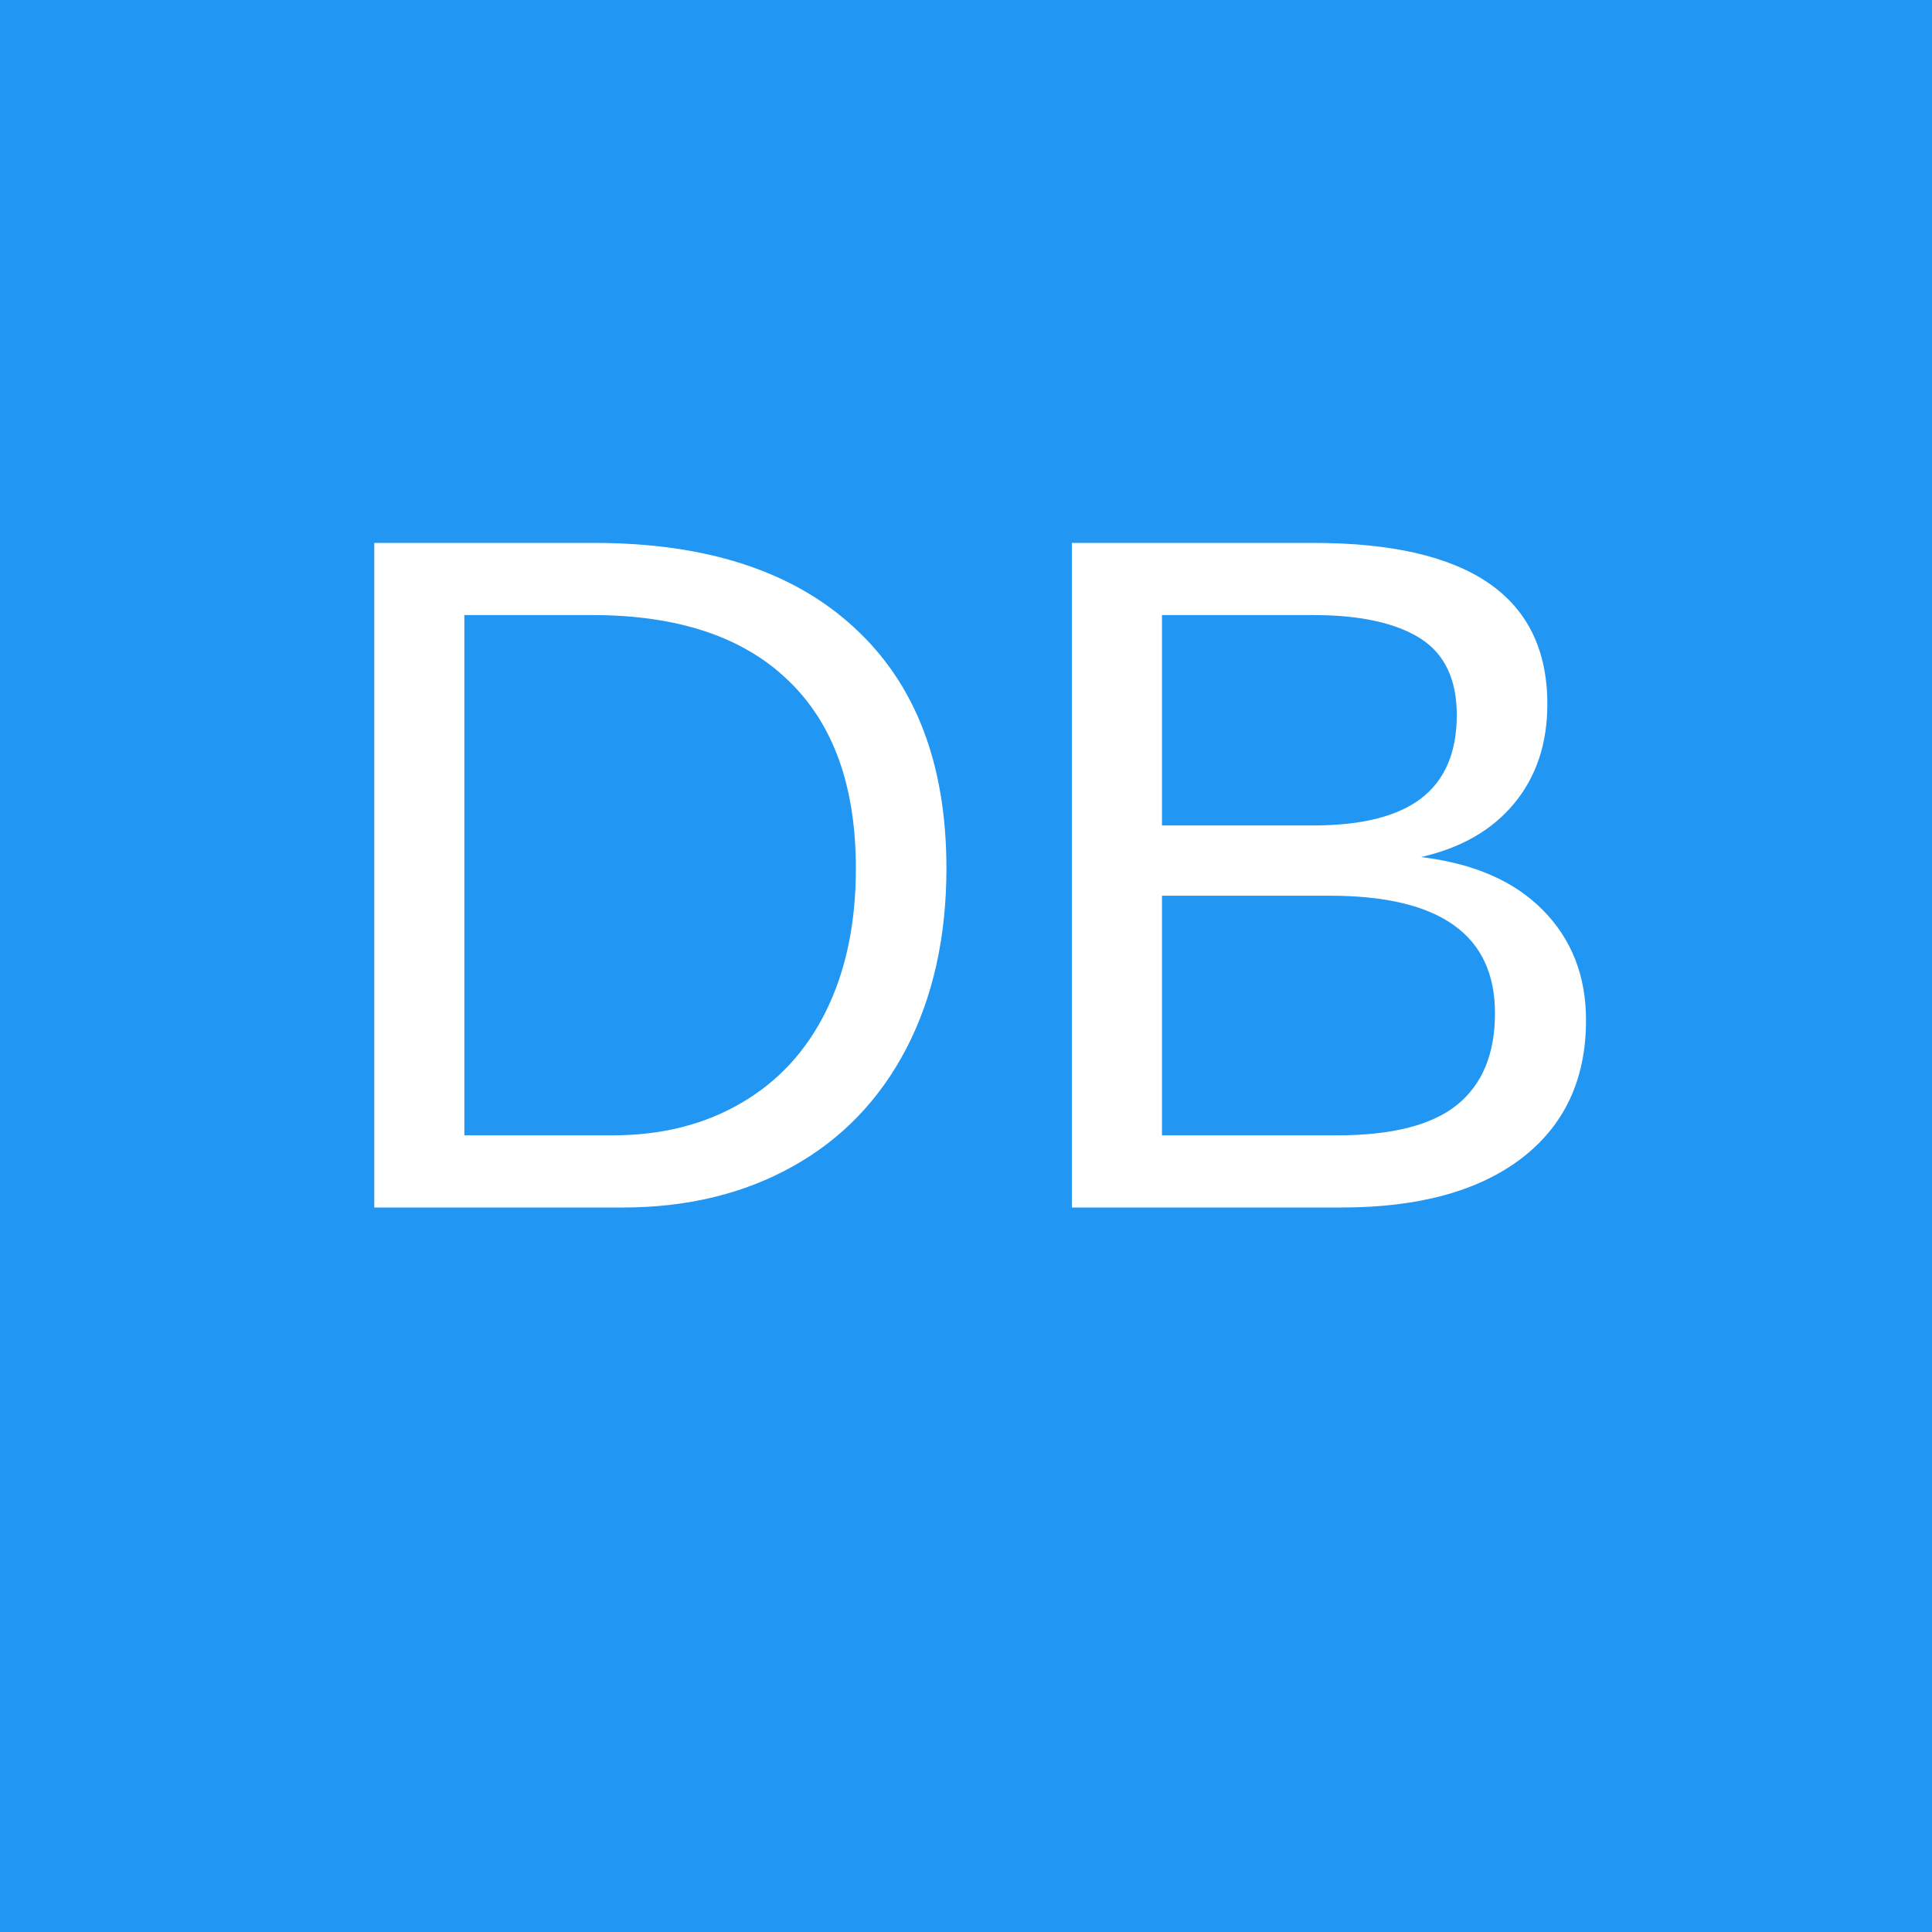
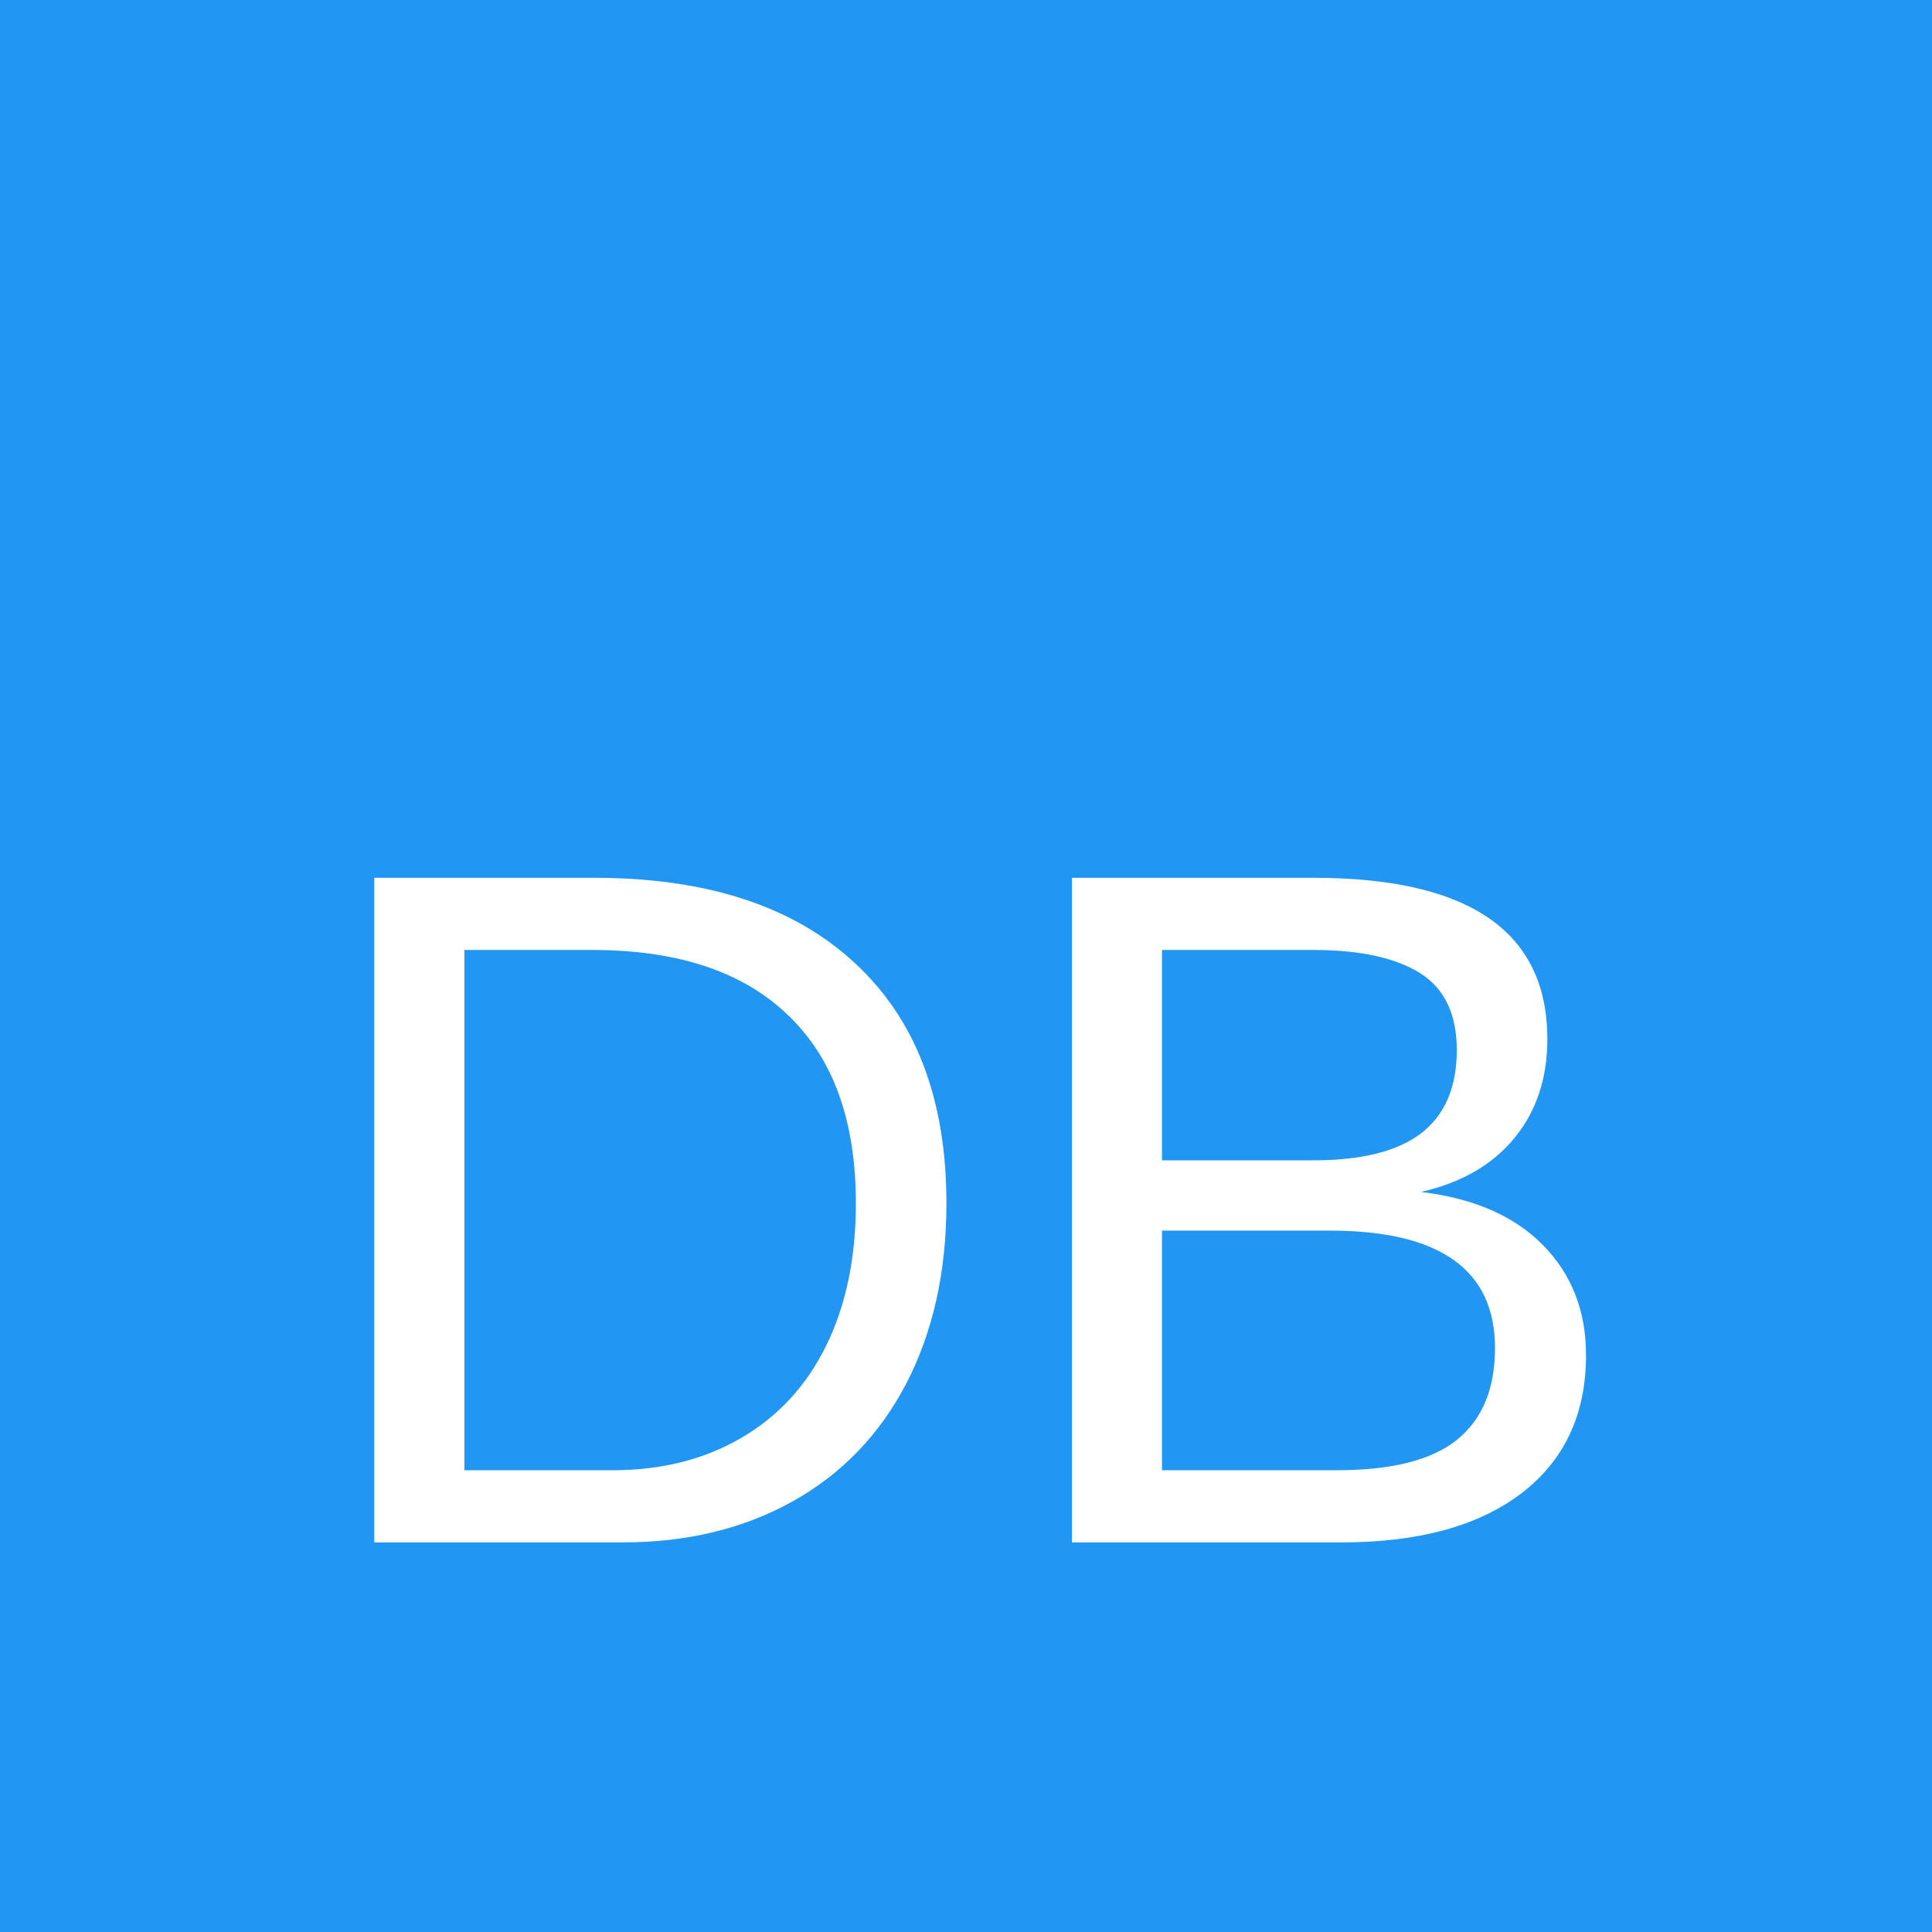
- <svg xmlns="http://www.w3.org/2000/svg" width="64" height="64" viewBox="0 0 64 64">
+ <svg xmlns="http://www.w3.org/2000/svg" width="64" height="64" viewBox="0 0 64 64" role="img" aria-label="Database Management Logo">
  <rect width="64" height="64" fill="#2196F3" />
-   <text x="32" y="40" font-family="Arial" font-size="32" fill="white" text-anchor="middle">DB</text>
+   <text x="32" y="40" font-family="Arial" font-size="32" fill="white" text-anchor="middle" dominant-baseline="central">DB</text>
</svg>
